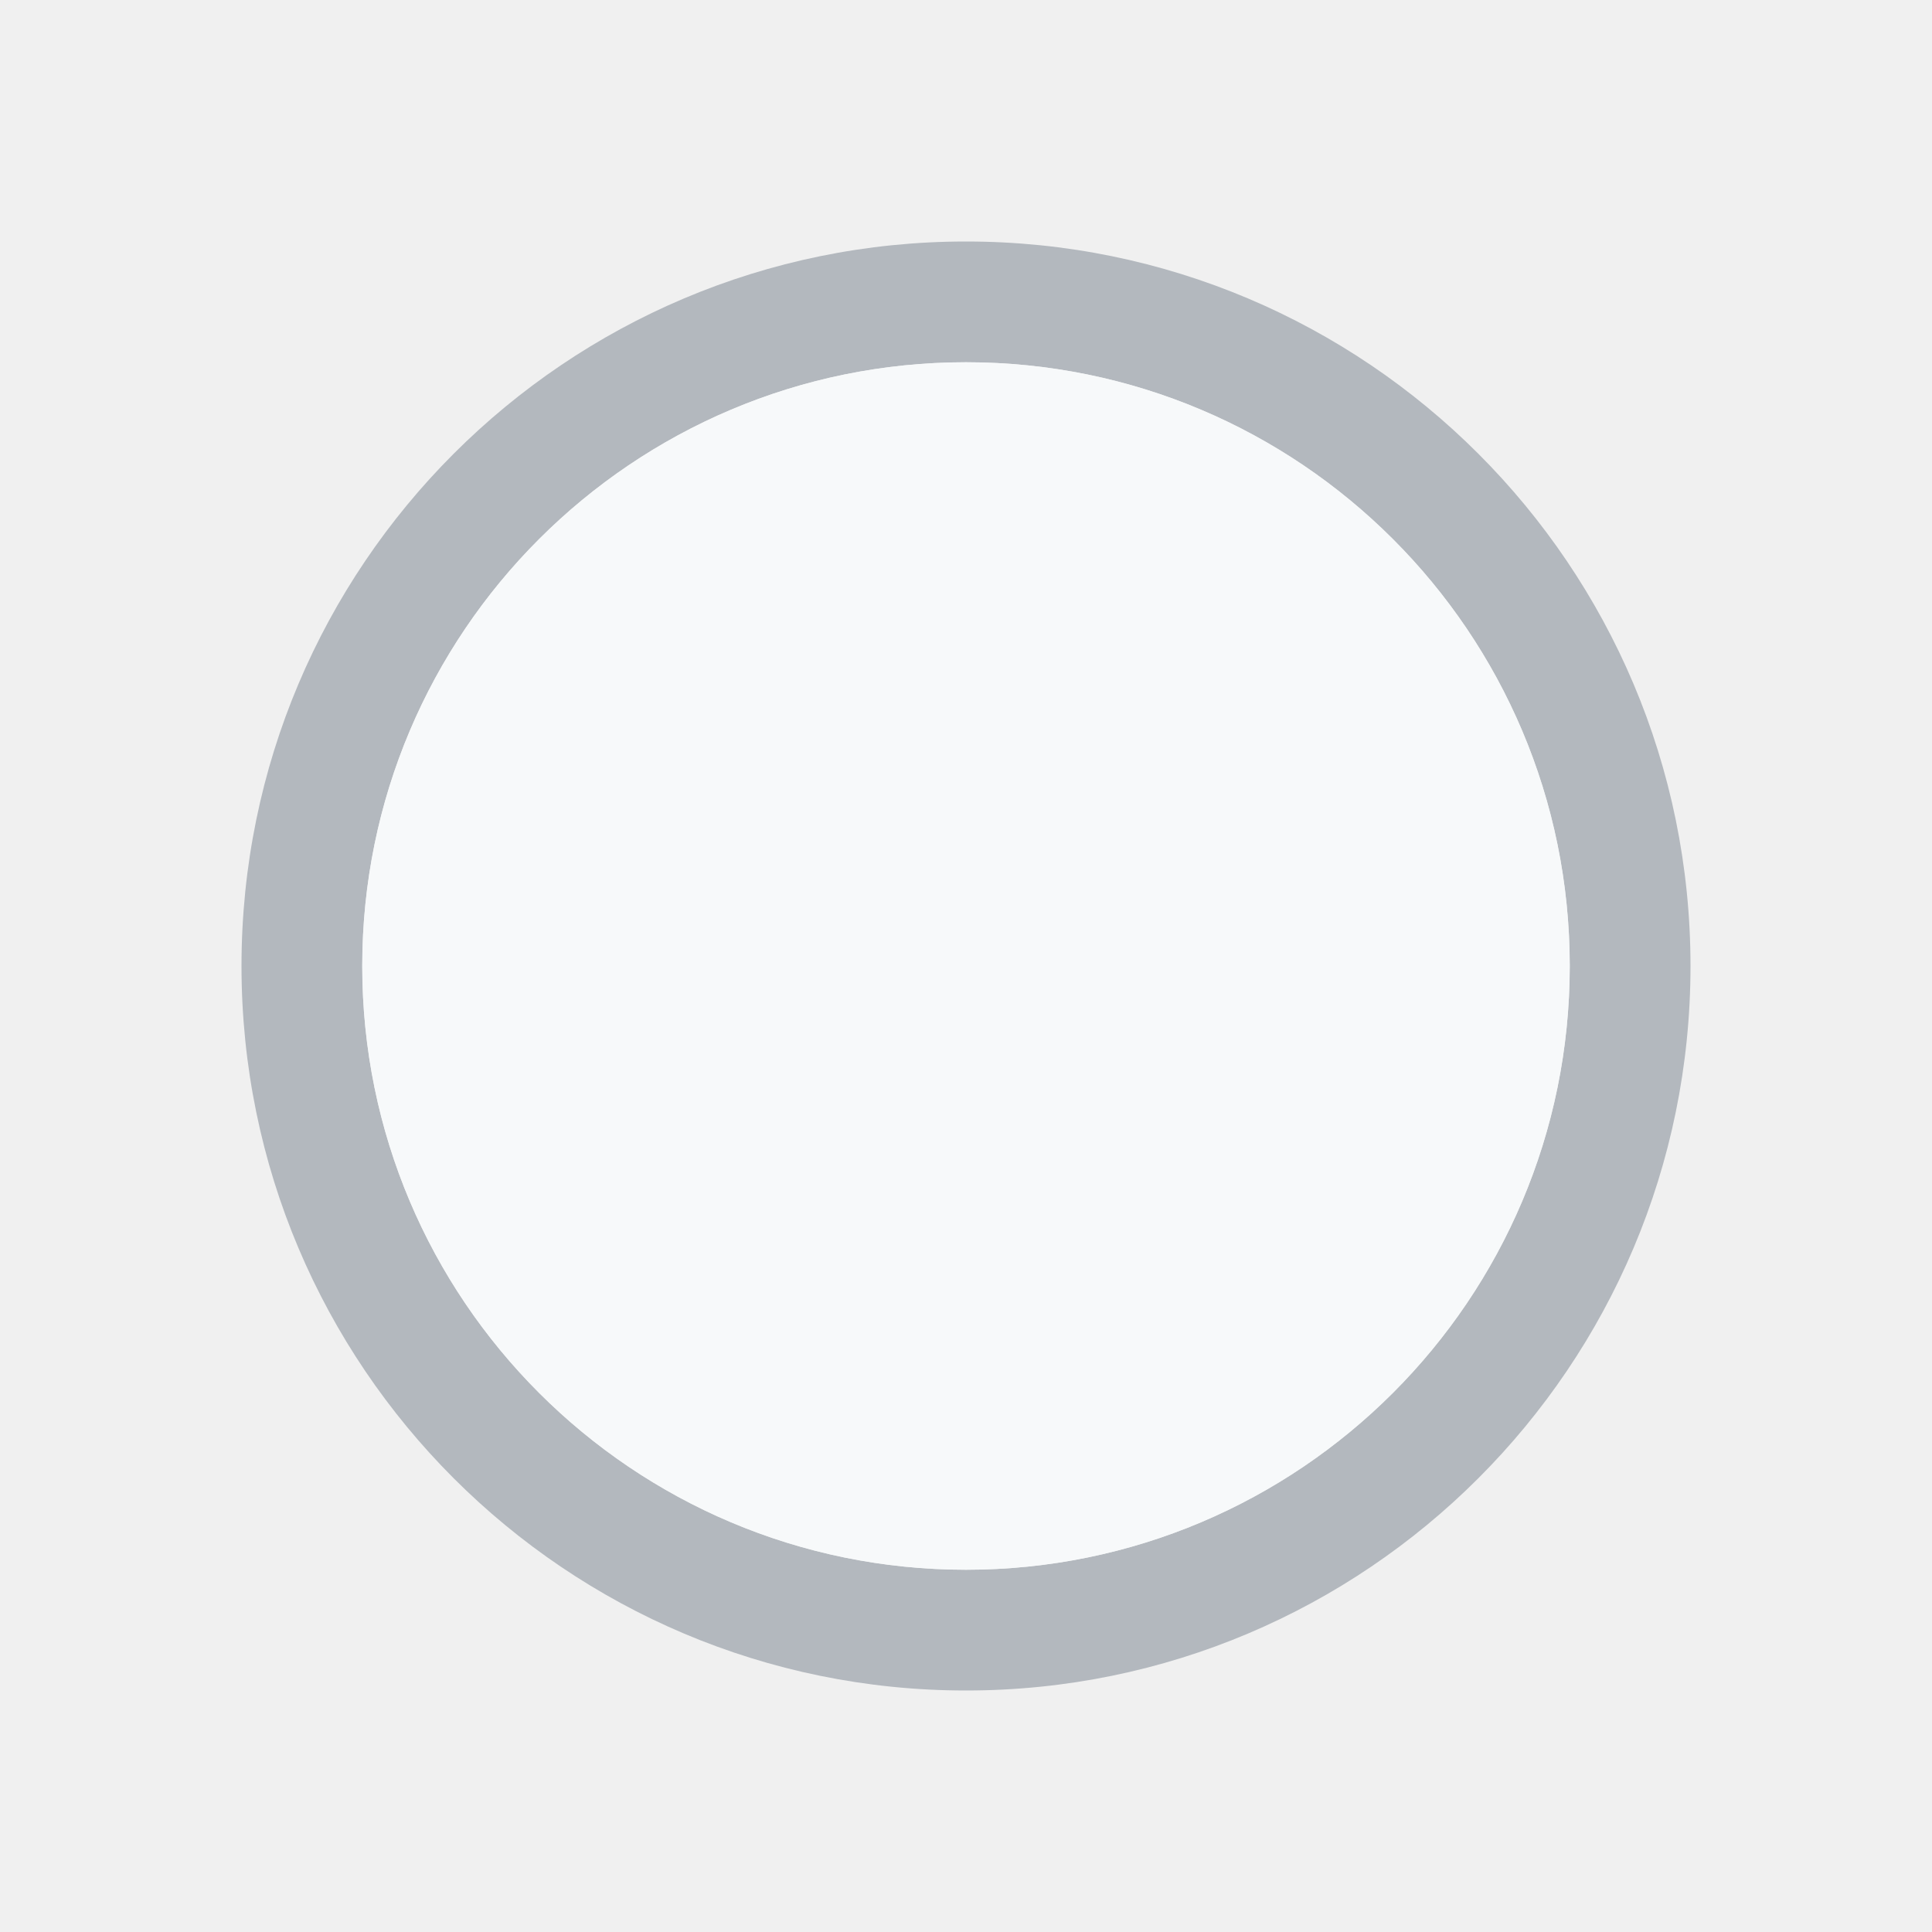
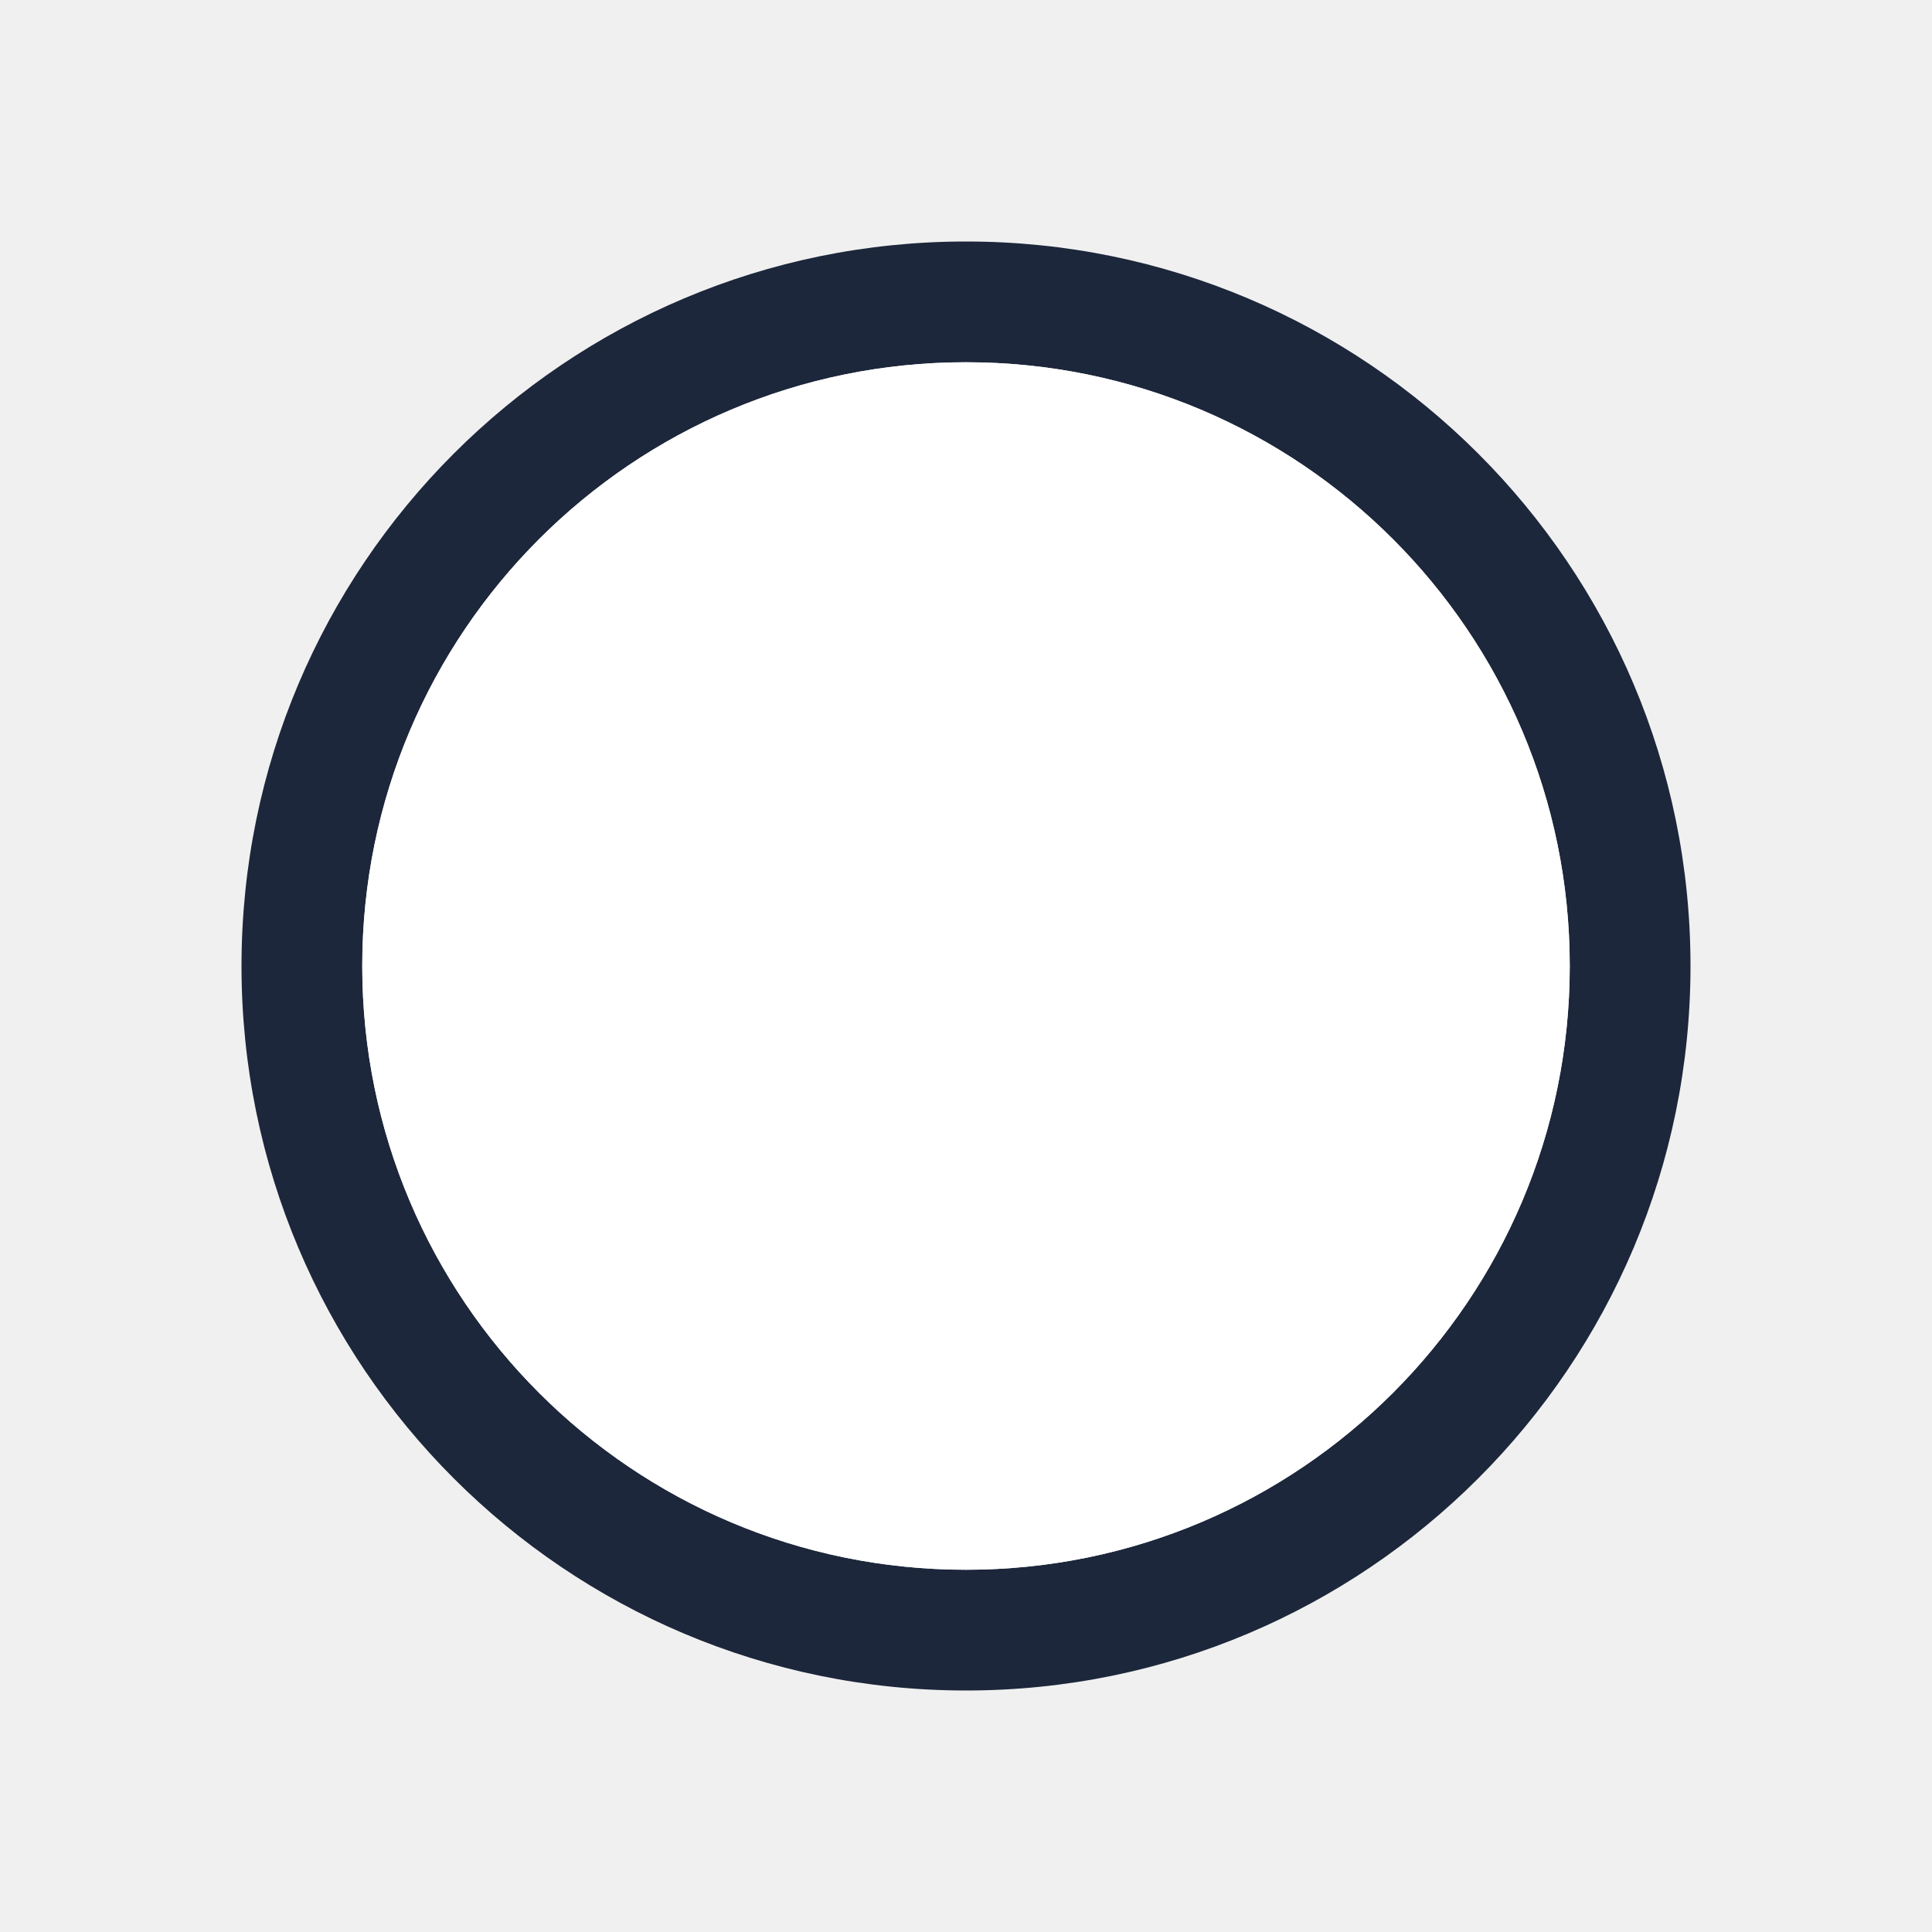
- <svg xmlns="http://www.w3.org/2000/svg" width="16" height="16" viewBox="0 0 16 16">
-   <g fill="none" fill-rule="evenodd">
-     <path d="M0 0h16v16H0z" />
-     <path fill="#B3B8BE" fill-rule="nonzero" d="M8 13A5 5 0 1 0 8 3a5 5 0 0 0 0 10zm0 1A6 6 0 1 1 8 2a6 6 0 0 1 0 12z" />
-     <circle cx="8" cy="8" r="5" fill="#F7F9FA" />
+ <svg xmlns="http://www.w3.org/2000/svg" width="16px" height="16px" viewBox="0 0 16 16" version="1.1">
+   <g id="Iconsheet" stroke="none" stroke-width="1" fill="none" fill-rule="evenodd">
+     <g id="Iconfont" transform="translate(-1047, -991)">
+       <g id="Icon/radioBlank" transform="translate(1047, 991)">
+         <g id="radioBlank">
+           <rect id="Rectangle-4" x="0" y="0" width="16" height="16" />
+           <path d="M8,13 C10.761,13 13,10.761 13,8 C13,5.239 10.761,3 8,3 C5.239,3 3,5.239 3,8 C3,10.761 5.239,13 8,13 Z M8,14 C4.686,14 2,11.314 2,8 C2,4.686 4.686,2 8,2 C11.314,2 14,4.686 14,8 C14,11.314 11.314,14 8,14 Z" id="Oval" fill="#1D273B" />
+           <circle id="Oval-2" fill="#FFFFFF" cx="8" cy="8" r="5" />
+         </g>
+       </g>
+     </g>
  </g>
</svg>
